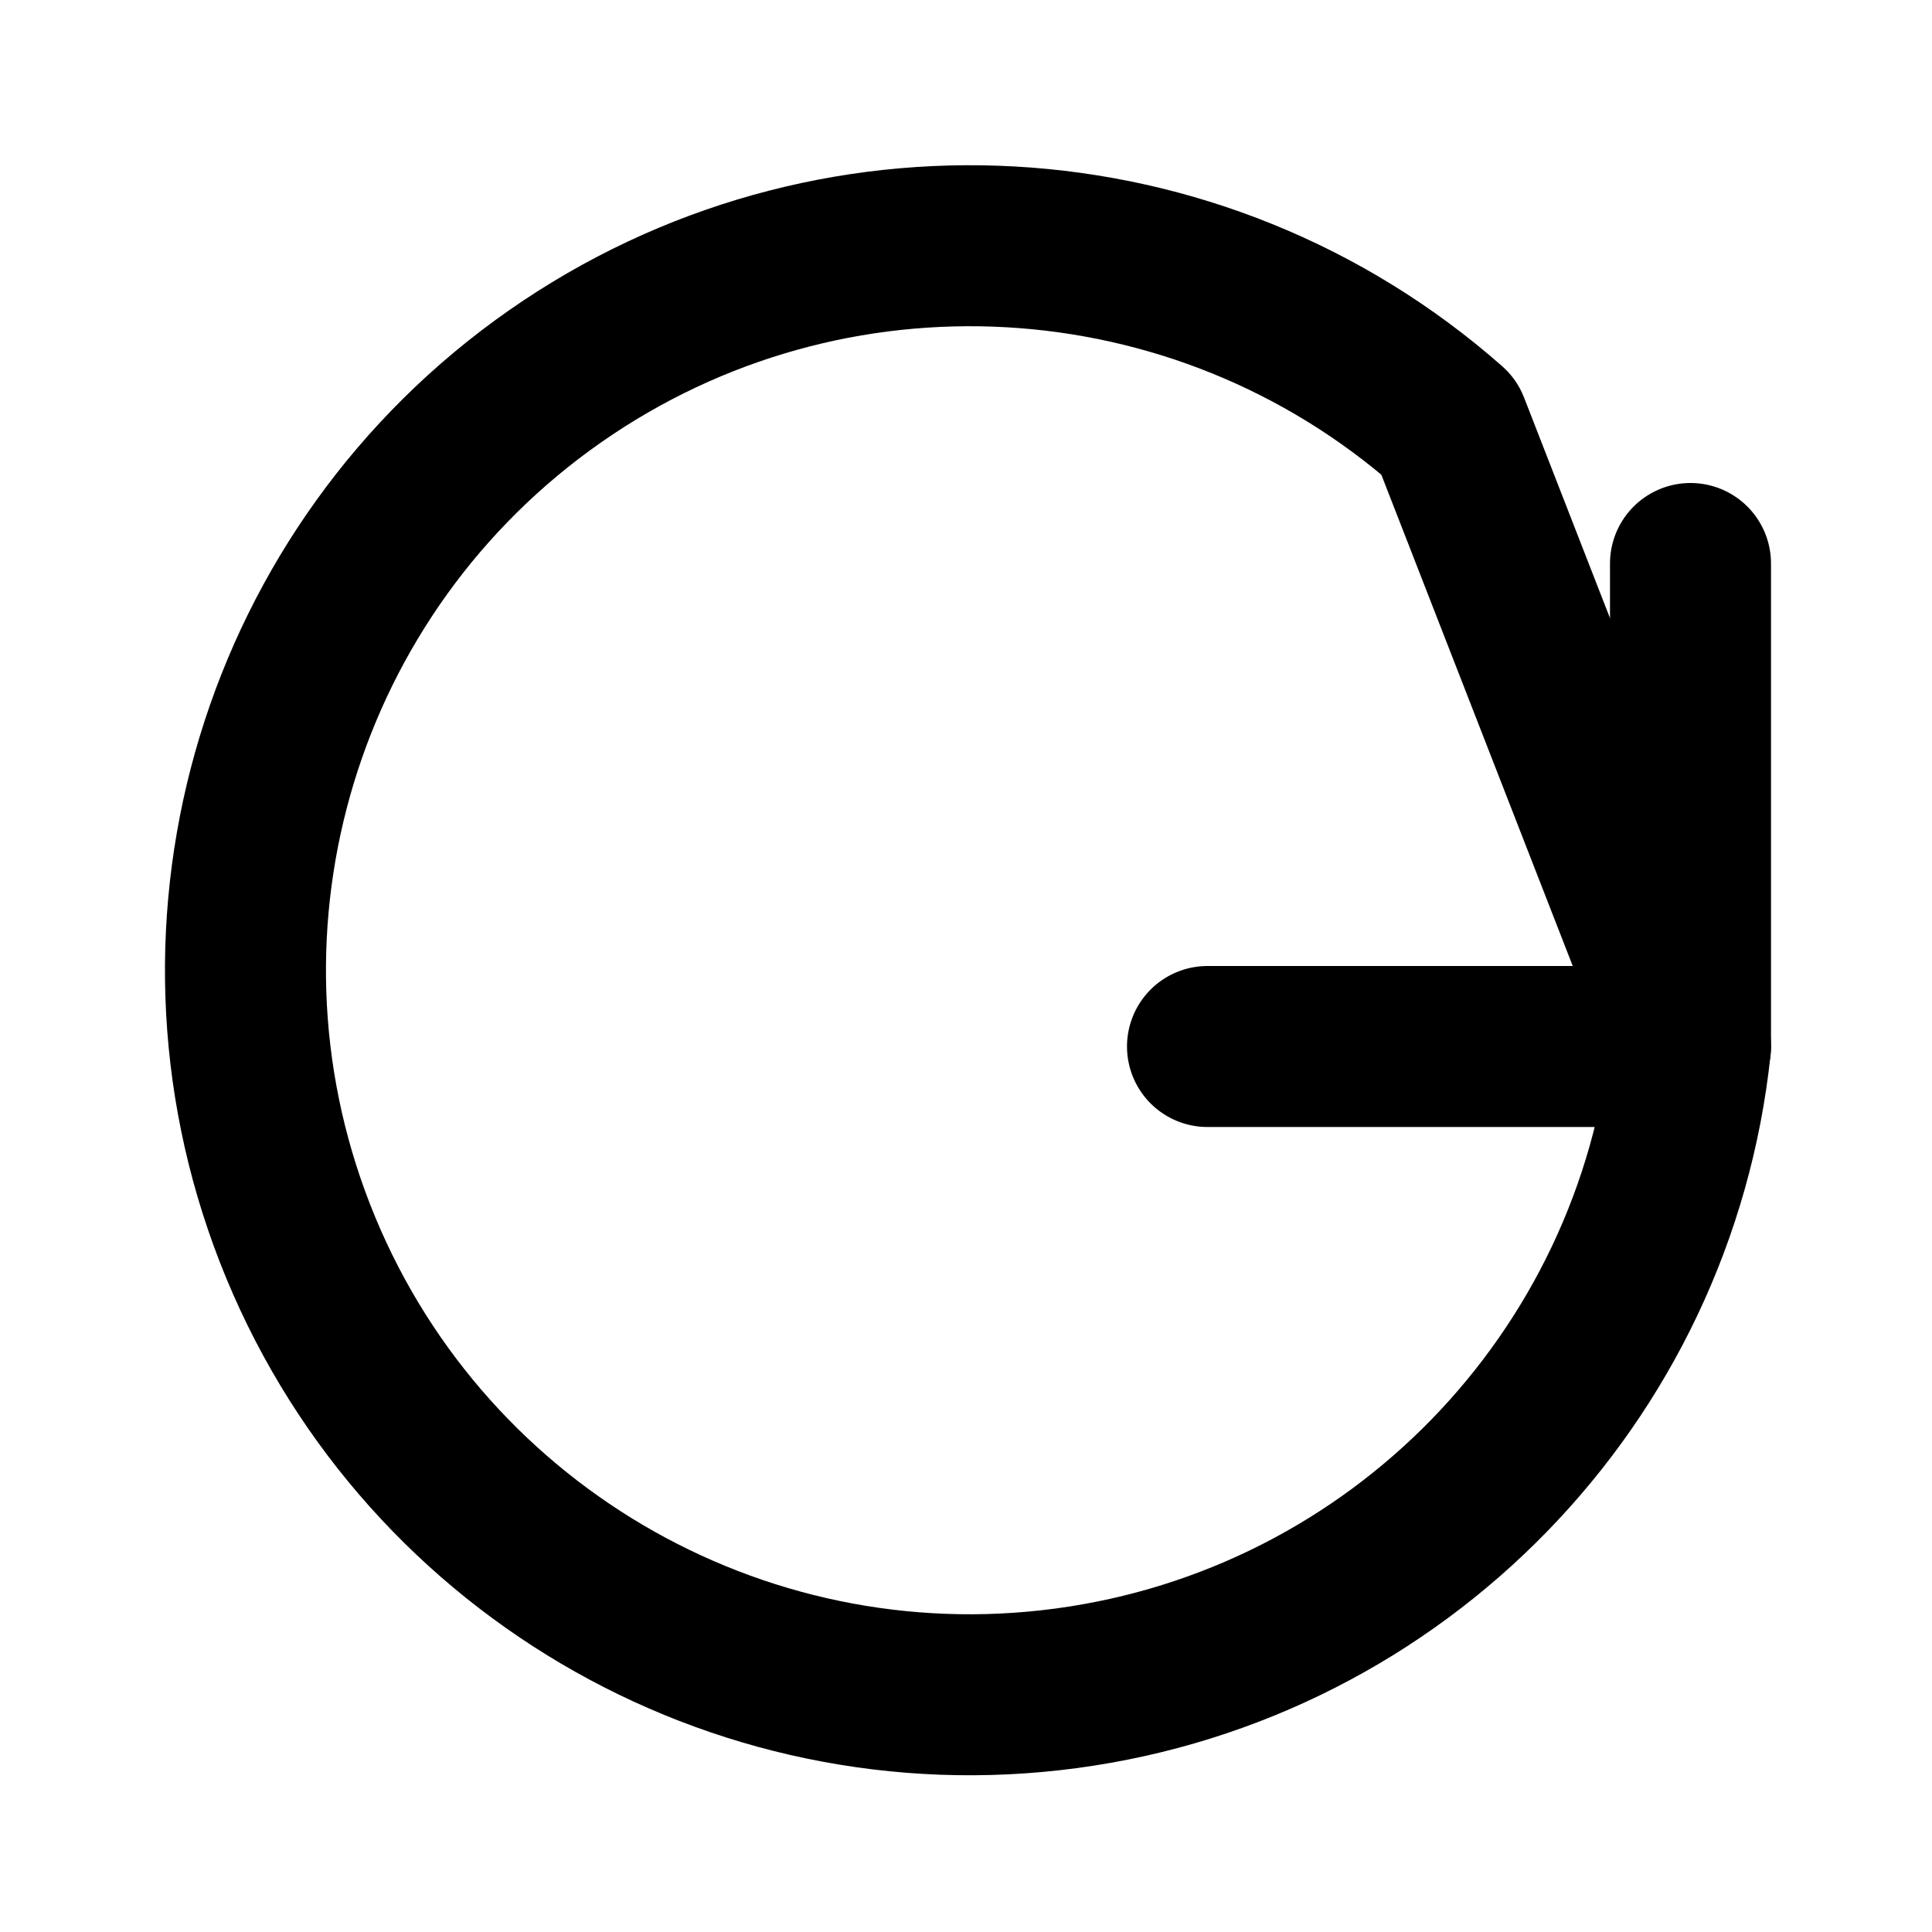
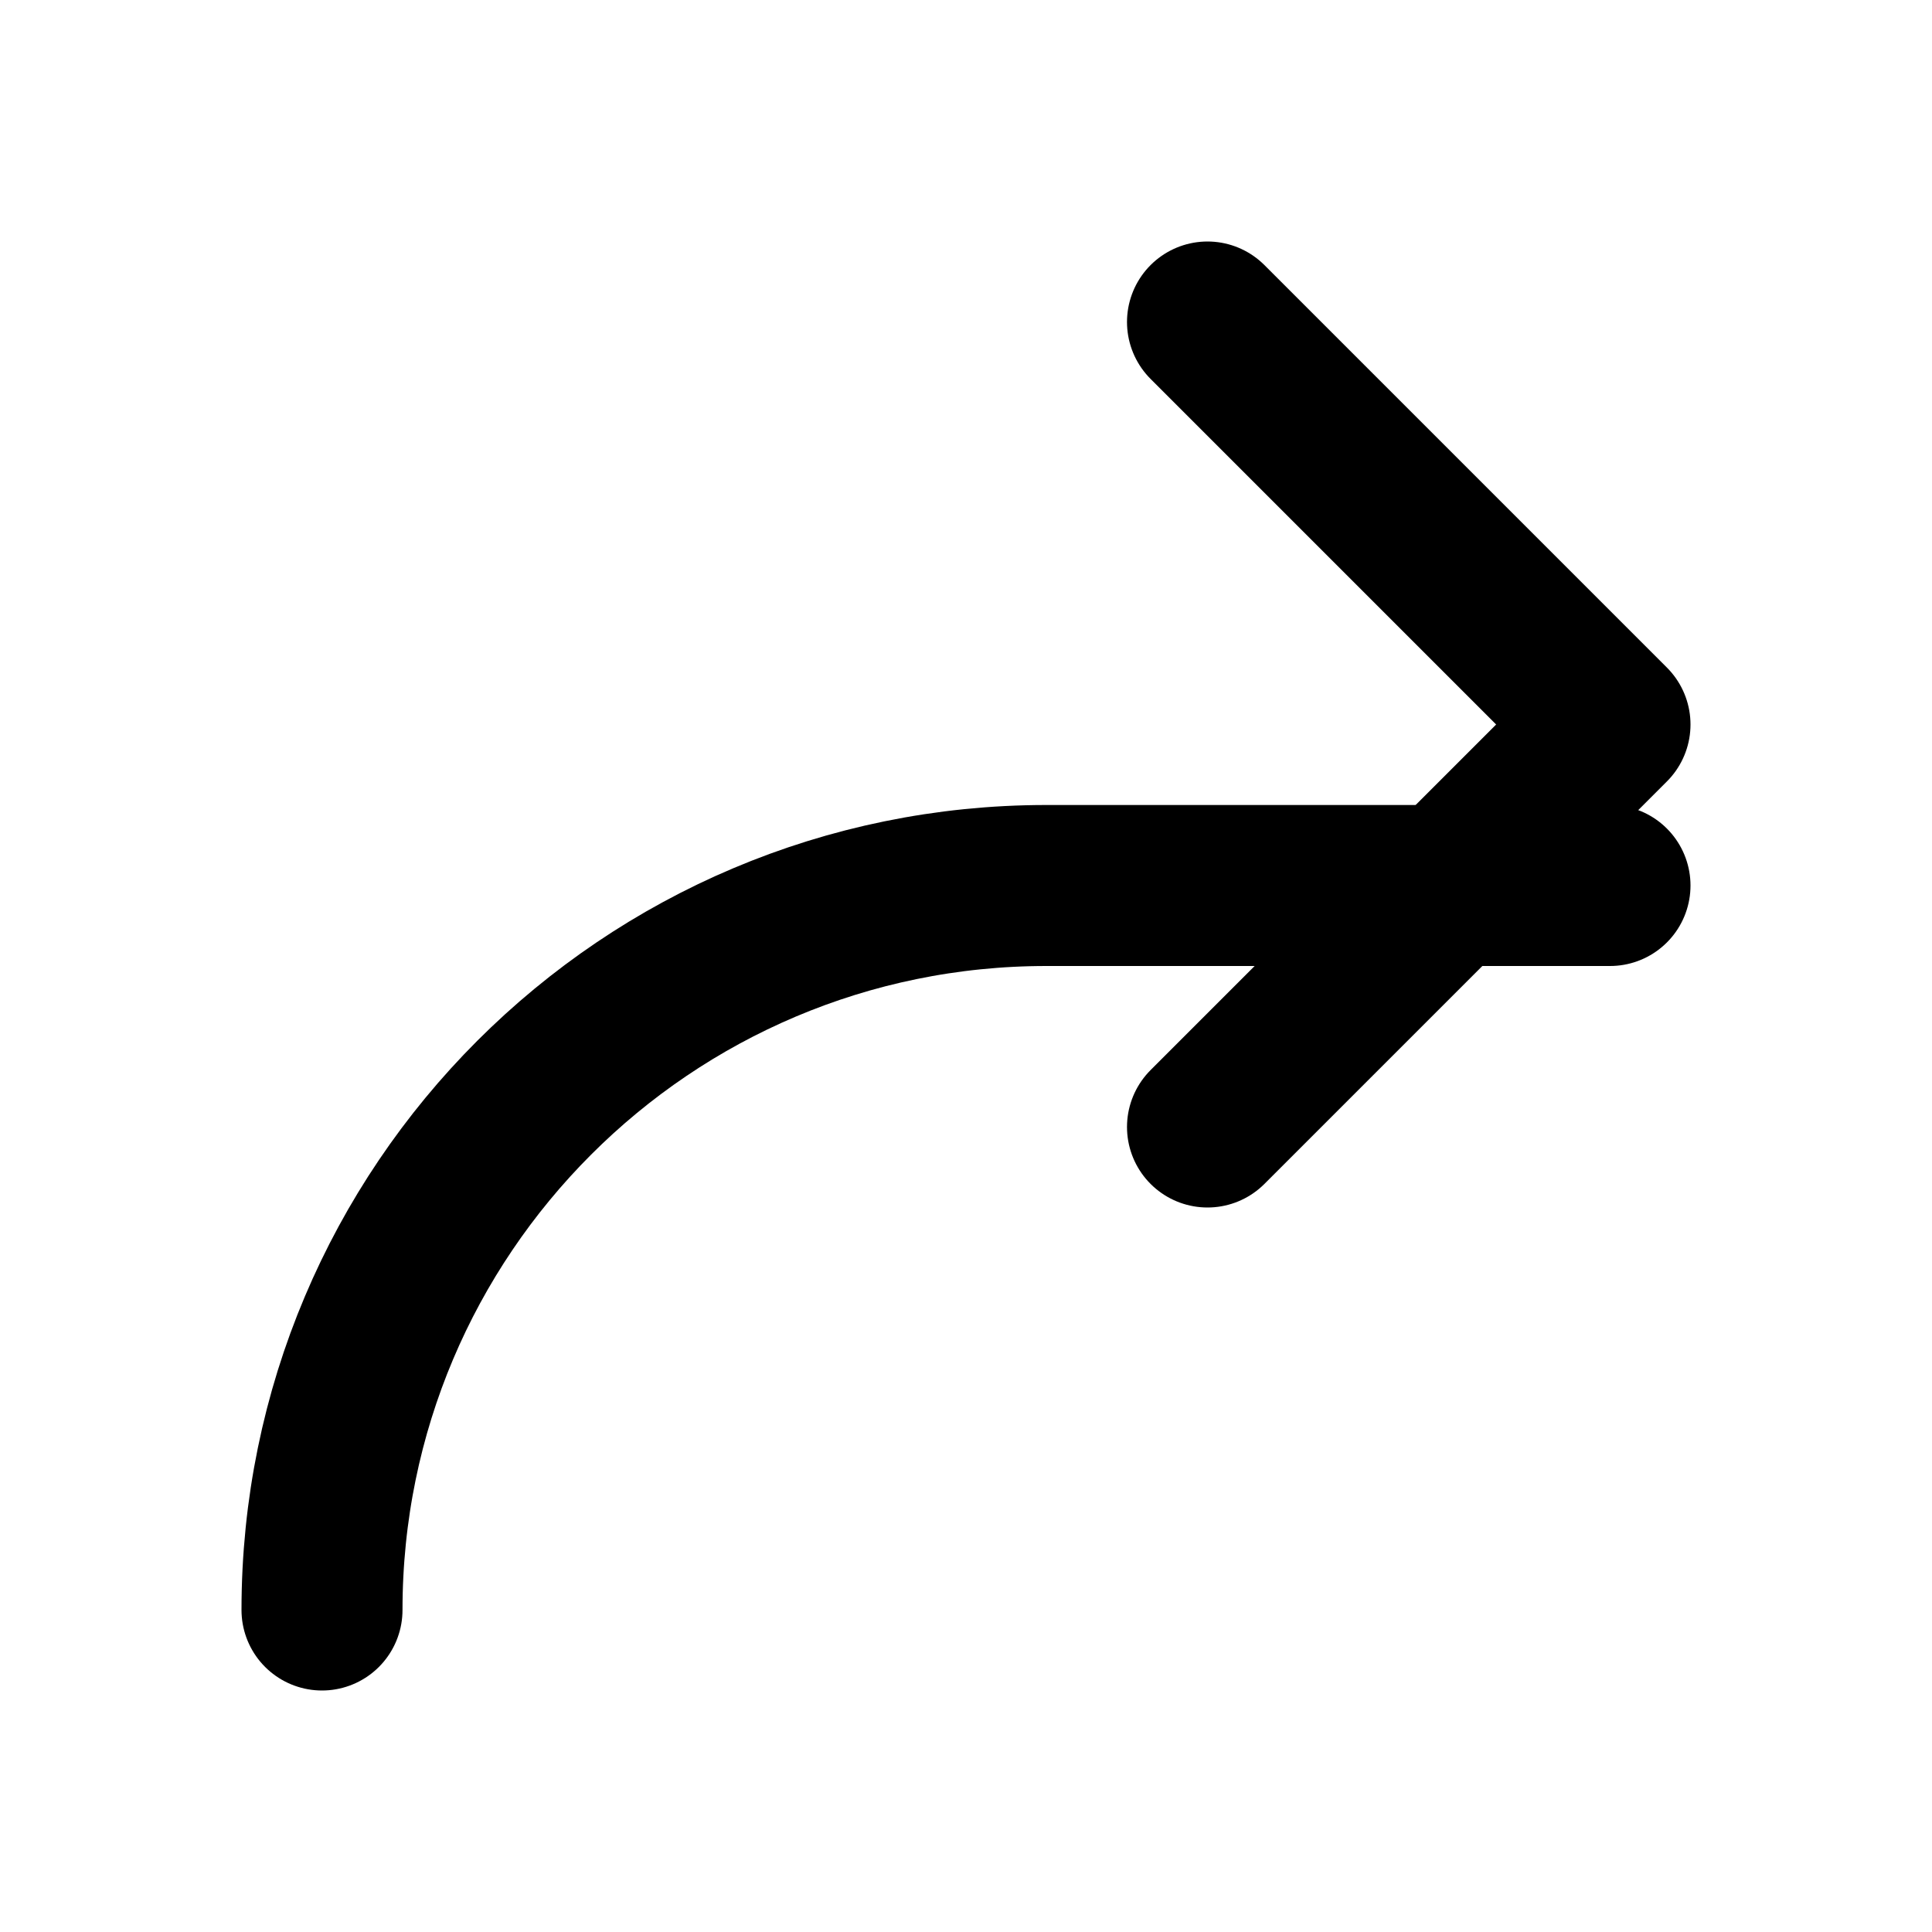
<svg xmlns="http://www.w3.org/2000/svg" width="24" height="24" viewBox="0 0 24 24" fill="none" stroke="#000000" stroke-width="2" stroke-linecap="round" stroke-linejoin="round">
-   <path d="M21 7v6h-6" />
-   <path d="M21 13a9 9 0 1 1-3-7.7L21 13" />
+   <polyline points="15 14 20 9 15 4" />
+   <path d="M4 20a9 9 0 0 1 9-9h7" />
</svg>
